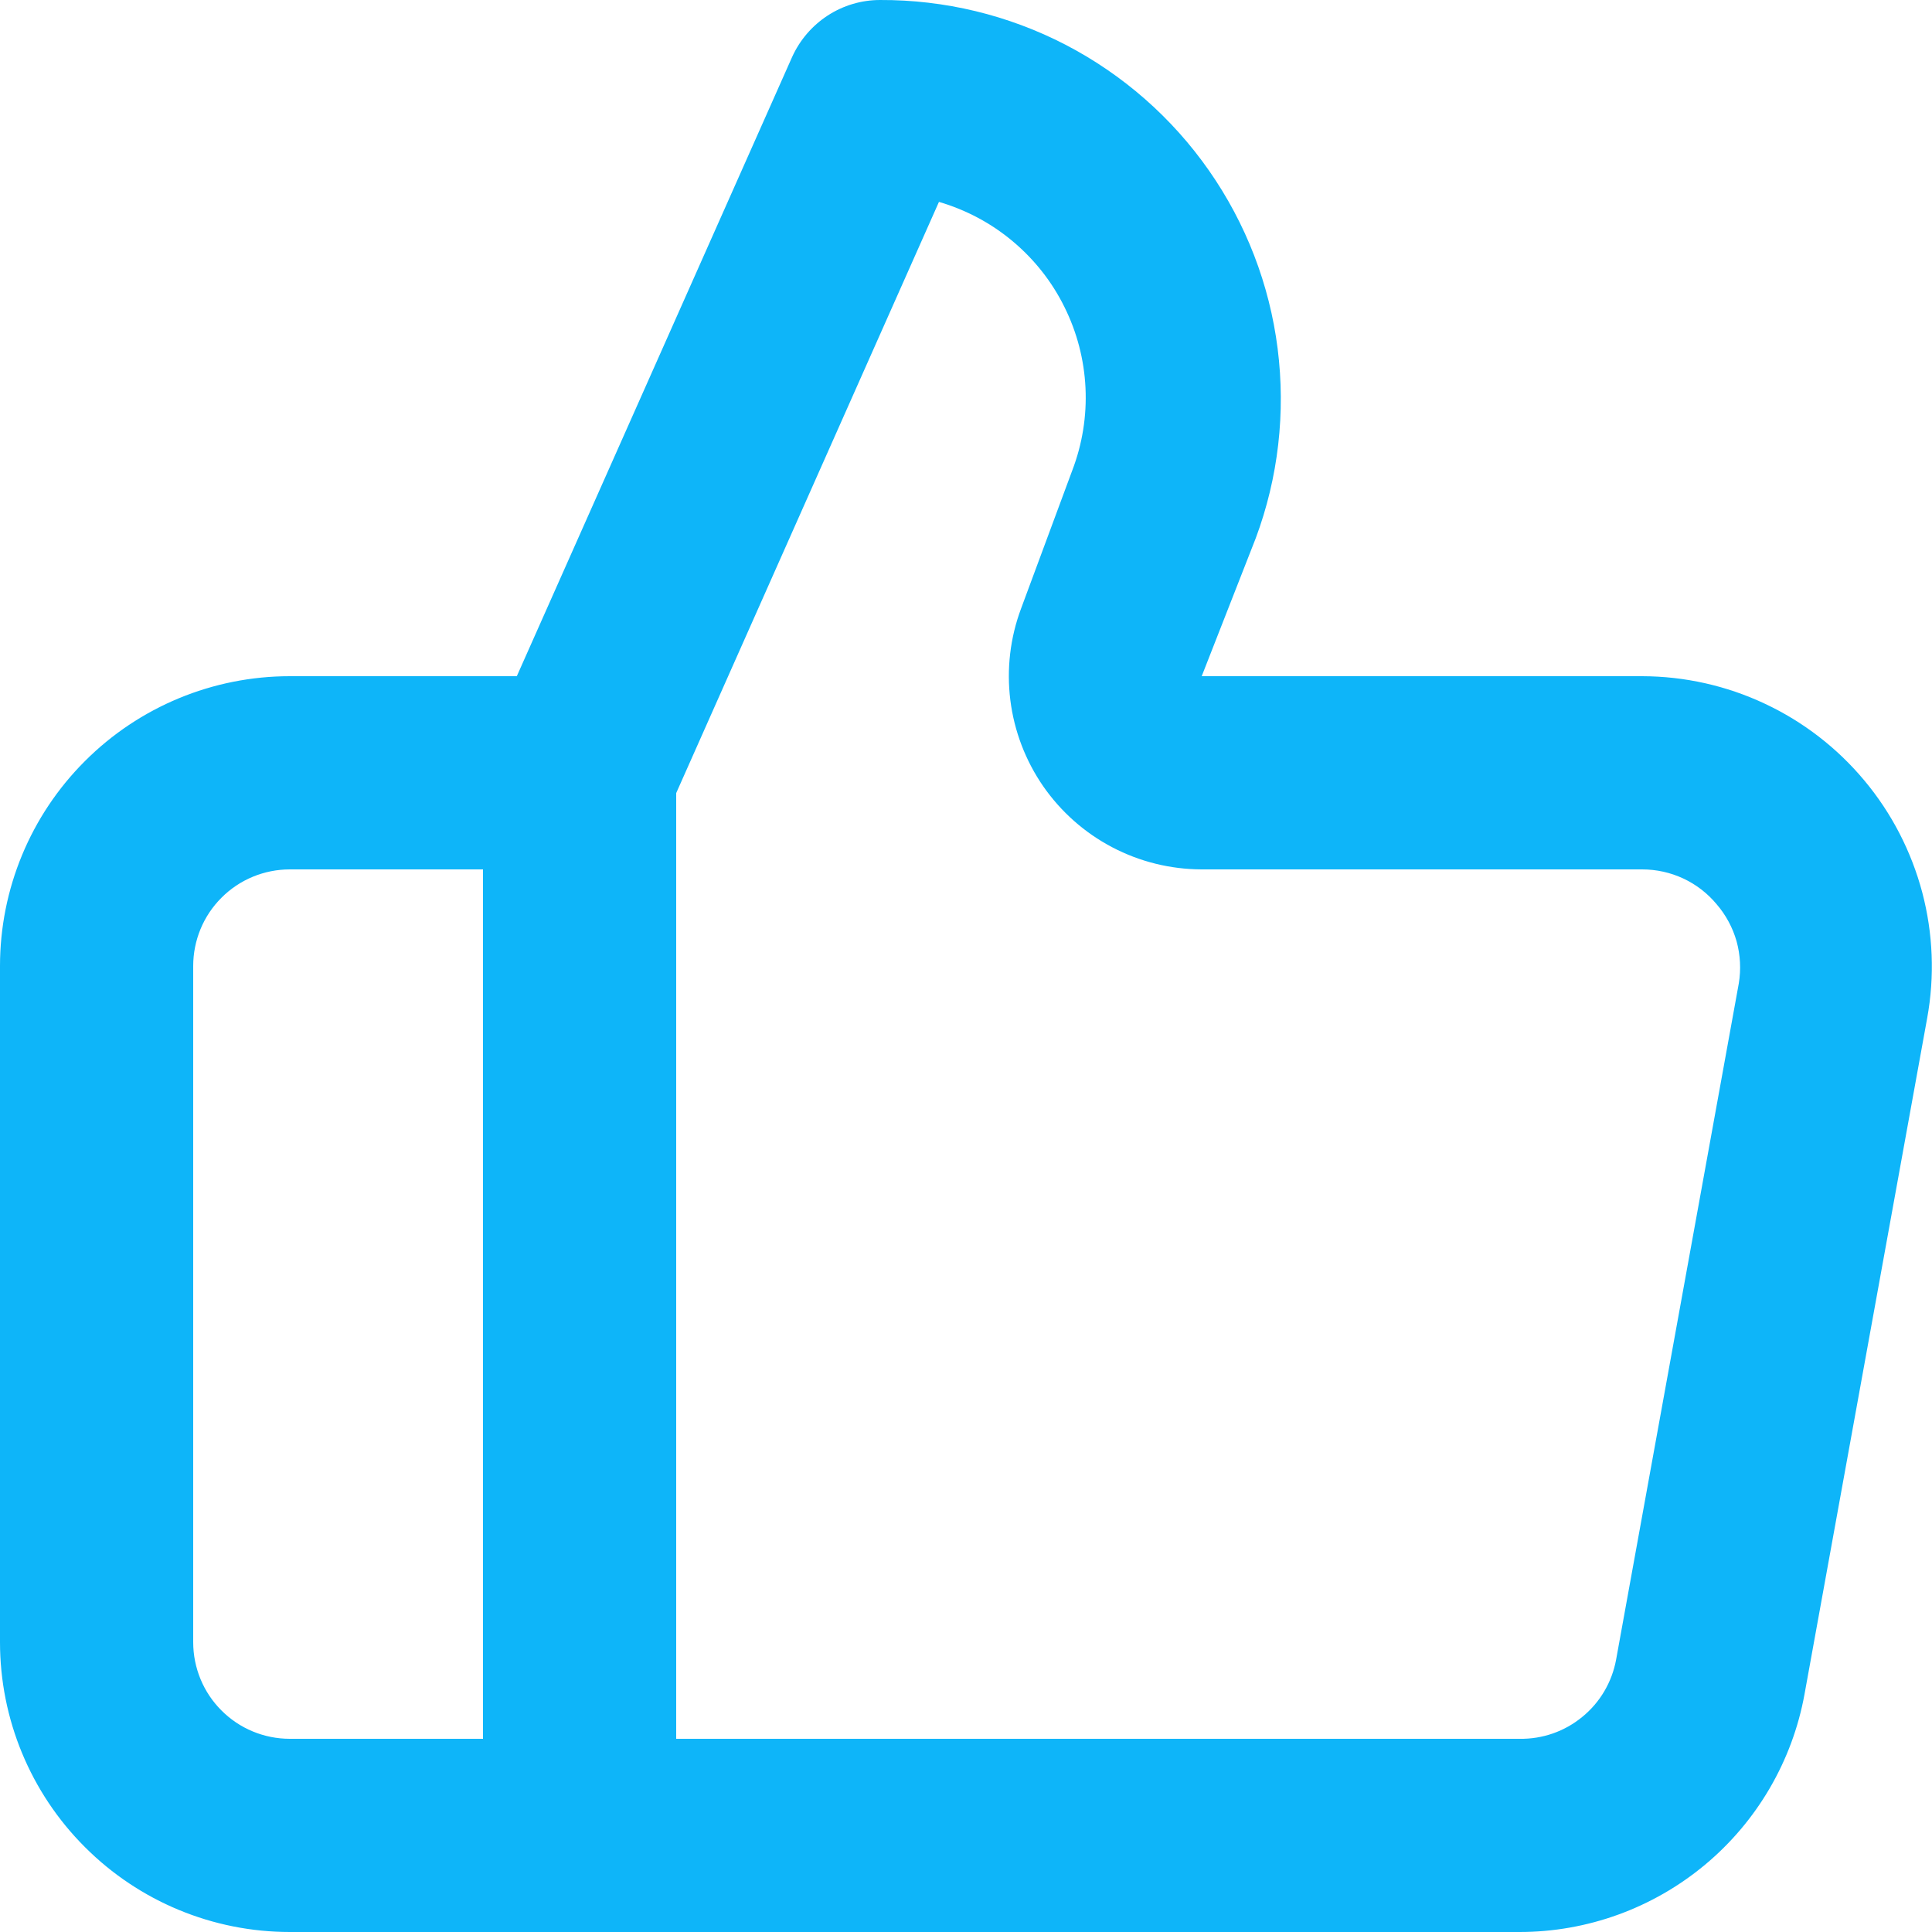
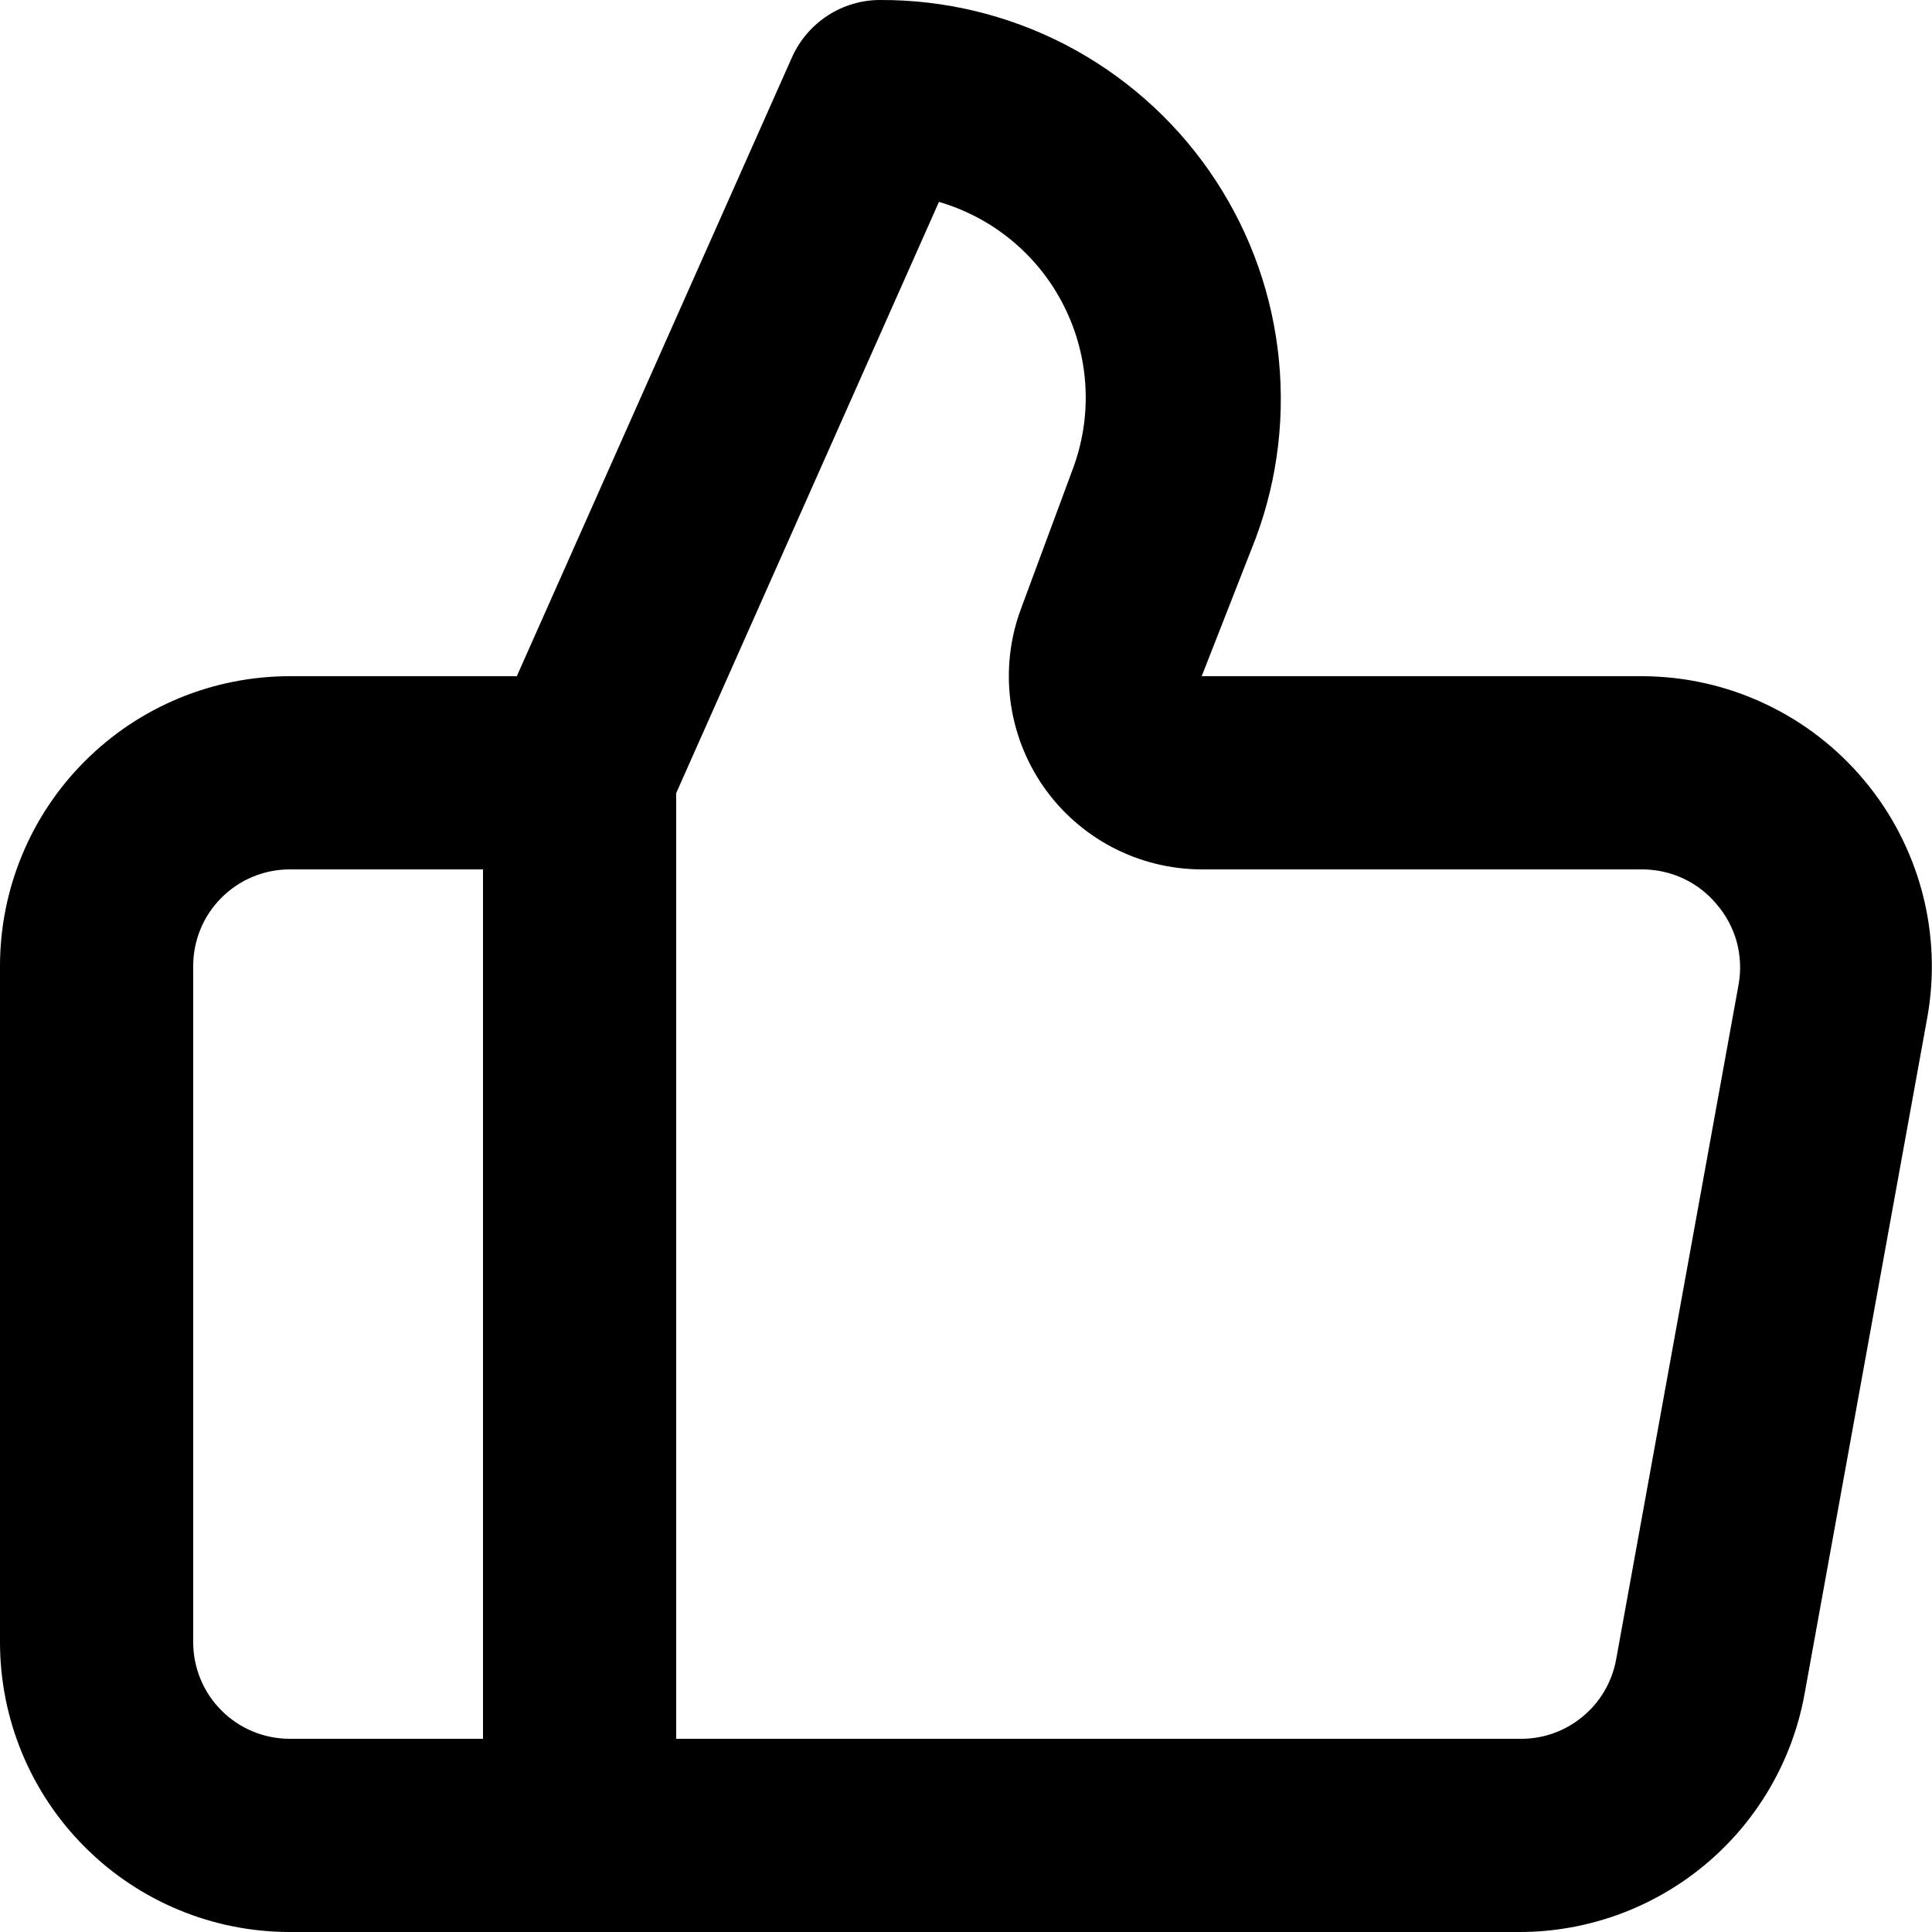
<svg xmlns="http://www.w3.org/2000/svg" width="20" height="20" viewBox="0 0 20 20" fill="none">
-   <path d="M19.3 8.08C19.019 7.743 18.667 7.471 18.27 7.285C17.873 7.098 17.439 7.001 17 7H12.44L13 5.57C13.233 4.944 13.31 4.271 13.226 3.608C13.142 2.945 12.898 2.313 12.515 1.765C12.133 1.218 11.623 0.771 11.03 0.463C10.437 0.156 9.778 -0.003 9.11 4.45912e-05C8.918 0 8.729 0.056 8.568 0.161C8.407 0.266 8.279 0.415 8.2 0.59L5.35 7H3C2.204 7 1.441 7.316 0.879 7.879C0.316 8.441 0 9.204 0 10V17C0 17.796 0.316 18.559 0.879 19.121C1.441 19.684 2.204 20 3 20H15.73C16.432 20 17.111 19.753 17.65 19.304C18.189 18.855 18.554 18.23 18.68 17.54L19.95 10.54C20.029 10.107 20.011 9.663 19.899 9.238C19.786 8.813 19.582 8.417 19.3 8.08ZM5 18H3C2.735 18 2.48 17.895 2.293 17.707C2.105 17.52 2 17.265 2 17V10C2 9.735 2.105 9.48 2.293 9.293C2.48 9.105 2.735 9 3 9H5V18ZM18 10.18L16.73 17.18C16.687 17.413 16.564 17.623 16.38 17.773C16.197 17.924 15.967 18.004 15.73 18H7V8.21L9.72 2.09C10 2.172 10.26 2.31 10.484 2.498C10.707 2.685 10.89 2.916 11.019 3.178C11.149 3.439 11.223 3.724 11.237 4.015C11.251 4.307 11.204 4.598 11.1 4.87L10.57 6.3C10.457 6.602 10.419 6.927 10.459 7.248C10.499 7.568 10.616 7.874 10.799 8.139C10.983 8.404 11.228 8.621 11.514 8.771C11.8 8.921 12.117 8.999 12.44 9H17C17.147 9 17.292 9.032 17.425 9.094C17.558 9.156 17.676 9.247 17.77 9.36C17.866 9.471 17.937 9.603 17.977 9.744C18.016 9.886 18.024 10.035 18 10.18Z" fill="#0EB5F9" />
+   <path d="M19.3 8.08C19.019 7.743 18.667 7.471 18.27 7.285C17.873 7.098 17.439 7.001 17 7H12.44L13 5.57C13.233 4.944 13.31 4.271 13.226 3.608C13.142 2.945 12.898 2.313 12.515 1.765C12.133 1.218 11.623 0.771 11.03 0.463C10.437 0.156 9.778 -0.003 9.11 4.45912e-05C8.918 0 8.729 0.056 8.568 0.161C8.407 0.266 8.279 0.415 8.2 0.59L5.35 7H3C2.204 7 1.441 7.316 0.879 7.879C0.316 8.441 0 9.204 0 10V17C0 17.796 0.316 18.559 0.879 19.121C1.441 19.684 2.204 20 3 20H15.73C16.432 20 17.111 19.753 17.65 19.304C18.189 18.855 18.554 18.23 18.68 17.54L19.95 10.54C20.029 10.107 20.011 9.663 19.899 9.238C19.786 8.813 19.582 8.417 19.3 8.08ZM5 18H3C2.735 18 2.48 17.895 2.293 17.707C2.105 17.52 2 17.265 2 17V10C2 9.735 2.105 9.48 2.293 9.293C2.48 9.105 2.735 9 3 9H5V18ZM18 10.18L16.73 17.18C16.687 17.413 16.564 17.623 16.38 17.773C16.197 17.924 15.967 18.004 15.73 18H7V8.21L9.72 2.09C10 2.172 10.26 2.31 10.484 2.498C10.707 2.685 10.89 2.916 11.019 3.178C11.149 3.439 11.223 3.724 11.237 4.015C11.251 4.307 11.204 4.598 11.1 4.87L10.57 6.3C10.457 6.602 10.419 6.927 10.459 7.248C10.499 7.568 10.616 7.874 10.799 8.139C10.983 8.404 11.228 8.621 11.514 8.771C11.8 8.921 12.117 8.999 12.44 9H17C17.147 9 17.292 9.032 17.425 9.094C17.558 9.156 17.676 9.247 17.77 9.36C17.866 9.471 17.937 9.603 17.977 9.744C18.016 9.886 18.024 10.035 18 10.18Z" fill="currentColor" />
</svg>
